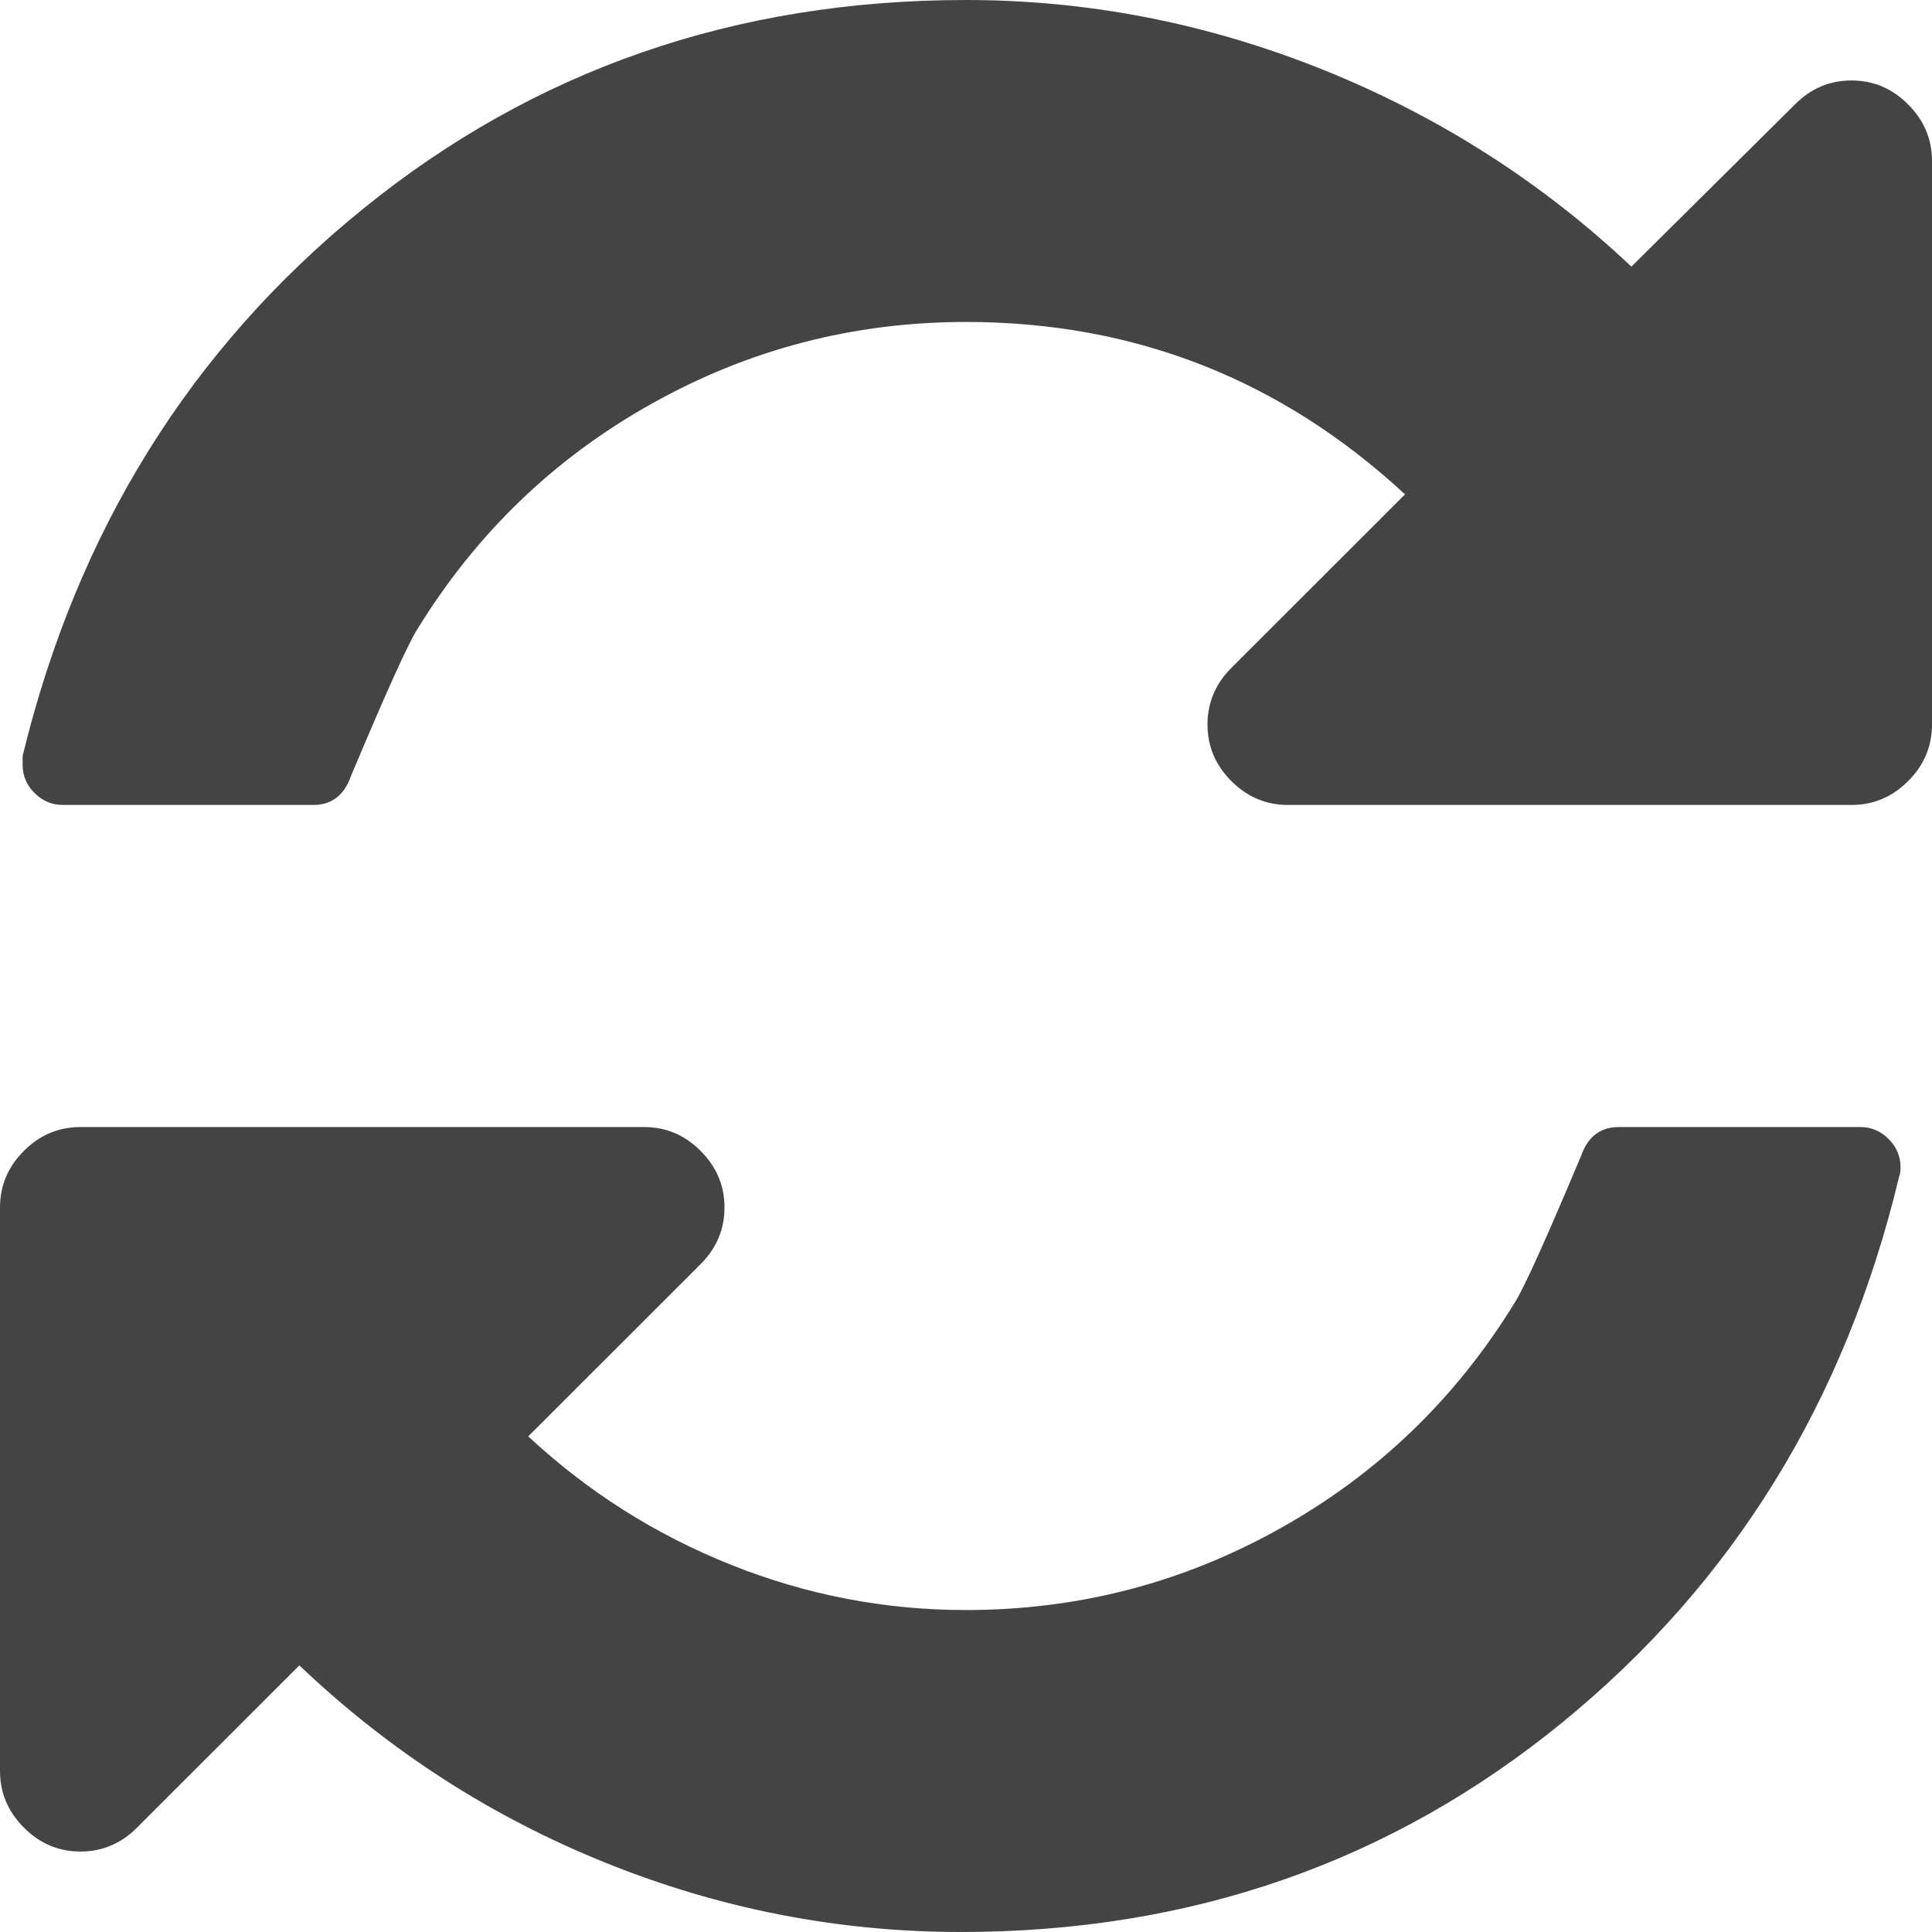
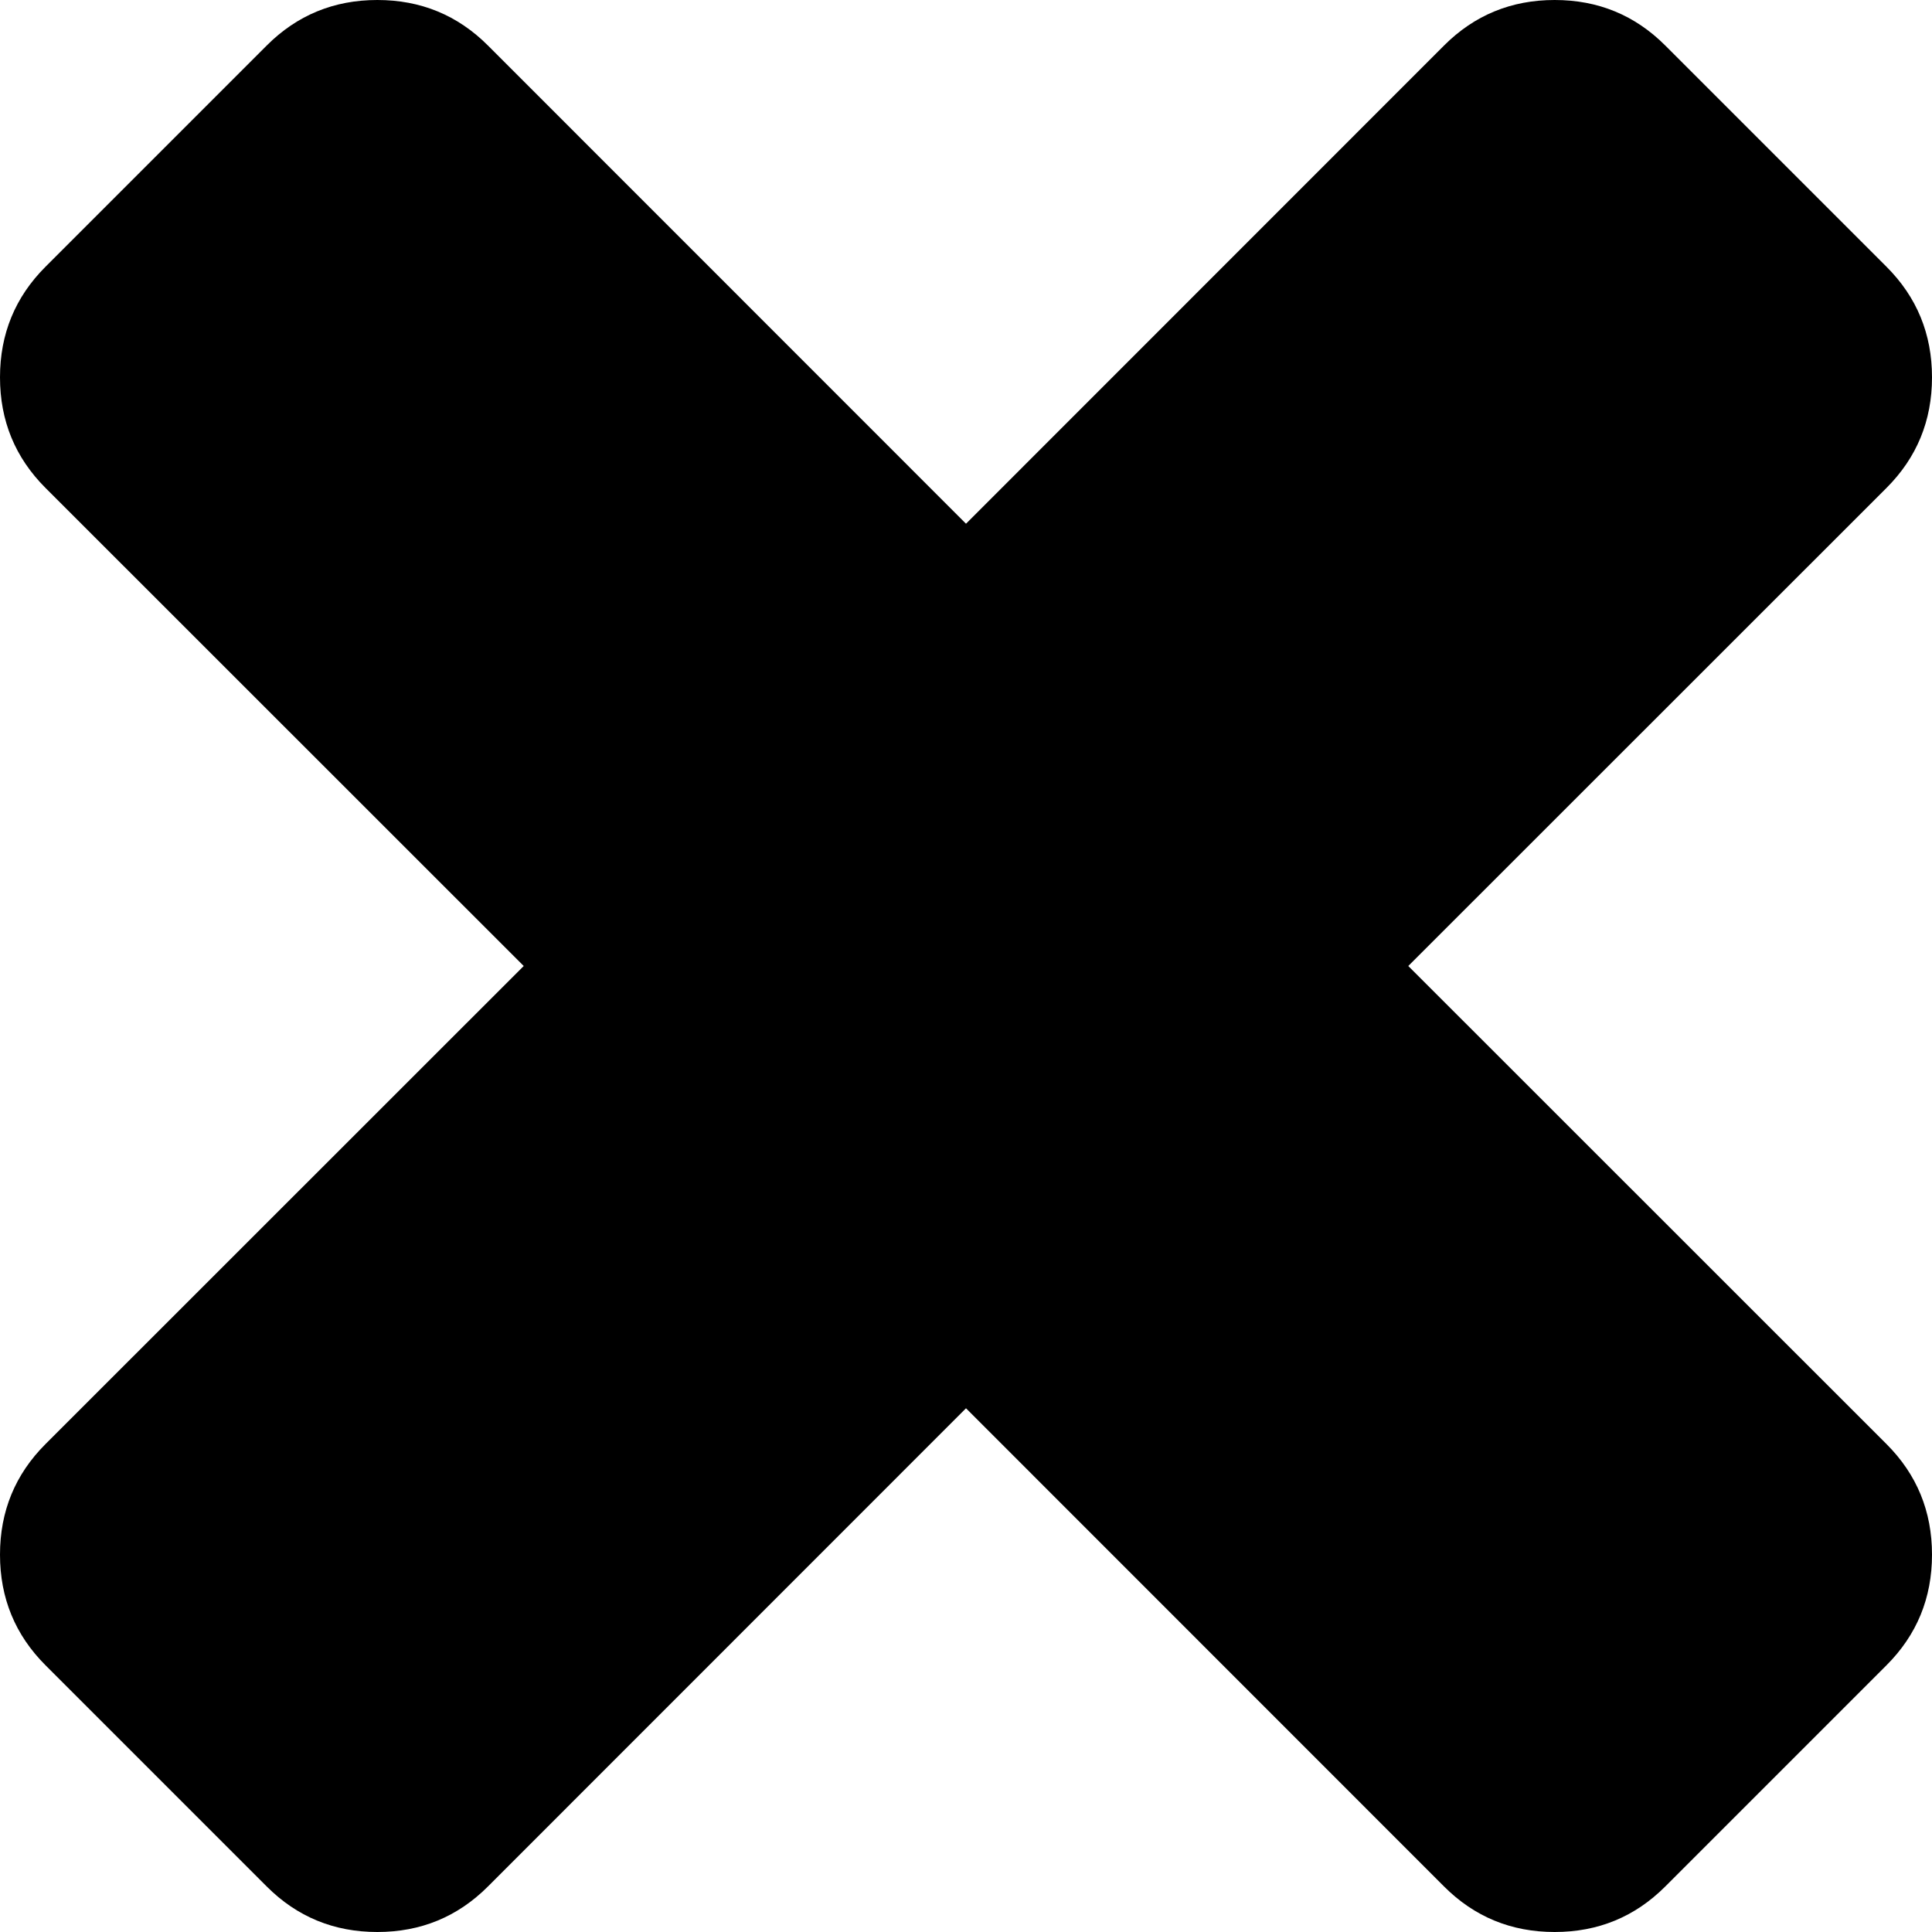
- <svg xmlns="http://www.w3.org/2000/svg" version="1.1" width="17px" height="17px">
-   <g transform="matrix(1 0 0 1 -692 -5356 )">
-     <path d="M 16.618 10.022  C 16.688 10.092  16.723 10.175  16.723 10.271  C 16.723 10.308  16.72 10.334  16.712 10.348  C 16.24 12.326  15.251 13.929  13.746 15.157  C 12.241 16.386  10.477 17  8.456 17  C 7.378 17  6.336 16.797  5.329 16.391  C 4.322 15.985  3.424 15.406  2.634 14.654  L 1.206 16.081  C 1.066 16.222  0.9 16.292  0.708 16.292  C 0.516 16.292  0.35 16.222  0.21 16.081  C 0.07 15.941  0 15.775  0 15.583  L 0 10.625  C 0 10.433  0.07 10.267  0.21 10.127  C 0.35 9.987  0.516 9.917  0.708 9.917  L 5.667 9.917  C 5.859 9.917  6.025 9.987  6.165 10.127  C 6.305 10.267  6.375 10.433  6.375 10.625  C 6.375 10.817  6.305 10.983  6.165 11.123  L 4.648 12.639  C 5.172 13.126  5.766 13.503  6.43 13.768  C 7.094 14.034  7.784 14.167  8.5 14.167  C 9.489 14.167  10.411 13.927  11.267 13.447  C 12.123 12.968  12.809 12.307  13.326 11.466  C 13.407 11.341  13.602 10.909  13.912 10.171  C 13.971 10.002  14.082 9.917  14.244 9.917  L 16.369 9.917  C 16.465 9.917  16.548 9.952  16.618 10.022  Z M 16.79 0.919  C 16.93 1.059  17 1.225  17 1.417  L 17 6.375  C 17 6.567  16.93 6.733  16.79 6.873  C 16.65 7.013  16.484 7.083  16.292 7.083  L 11.333 7.083  C 11.141 7.083  10.975 7.013  10.835 6.873  C 10.695 6.733  10.625 6.567  10.625 6.375  C 10.625 6.183  10.695 6.017  10.835 5.877  L 12.363 4.35  C 11.271 3.339  9.983 2.833  8.5 2.833  C 7.511 2.833  6.589 3.073  5.733 3.553  C 4.877 4.032  4.191 4.693  3.674 5.534  C 3.593 5.659  3.398 6.091  3.088 6.829  C 3.029 6.998  2.918 7.083  2.756 7.083  L 0.553 7.083  C 0.457 7.083  0.374 7.048  0.304 6.978  C 0.234 6.908  0.199 6.825  0.199 6.729  L 0.199 6.652  C 0.679 4.674  1.675 3.071  3.188 1.843  C 4.7 0.614  6.471 0  8.5 0  C 9.577 0  10.625 0.205  11.643 0.614  C 12.661 1.024  13.565 1.601  14.355 2.346  L 15.794 0.919  C 15.934 0.778  16.1 0.708  16.292 0.708  C 16.484 0.708  16.65 0.778  16.79 0.919  Z " fill-rule="nonzero" fill="#464343" stroke="none" transform="matrix(1 0 0 1 692 5356 )" />
+ <svg xmlns="http://www.w3.org/2000/svg" version="1.1" width="13px" height="13px">
+   <g transform="matrix(1 0 0 1 -369 -4846 )">
+     <path d="M 12.694 9.717  C 12.898 9.921  13 10.169  13 10.461  C 13 10.753  12.898 11.001  12.694 11.205  L 11.205 12.694  C 11.001 12.898  10.753 13  10.461 13  C 10.169 13  9.921 12.898  9.717 12.694  L 6.5 9.476  L 3.283 12.694  C 3.079 12.898  2.831 13  2.539 13  C 2.247 13  1.999 12.898  1.795 12.694  L 0.306 11.205  C 0.102 11.001  0 10.753  0 10.461  C 0 10.169  0.102 9.921  0.306 9.717  L 3.524 6.5  L 0.306 3.283  C 0.102 3.079  0 2.831  0 2.539  C 0 2.247  0.102 1.999  0.306 1.795  L 1.795 0.306  C 1.999 0.102  2.247 0  2.539 0  C 2.831 0  3.079 0.102  3.283 0.306  L 6.5 3.524  L 9.717 0.306  C 9.921 0.102  10.169 0  10.461 0  C 10.753 0  11.001 0.102  11.205 0.306  L 12.694 1.795  C 12.898 1.999  13 2.247  13 2.539  C 13 2.831  12.898 3.079  12.694 3.283  L 9.476 6.5  L 12.694 9.717  Z " fill-rule="nonzero" fill="#000000" stroke="none" transform="matrix(1 0 0 1 369 4846 )" />
  </g>
</svg>
